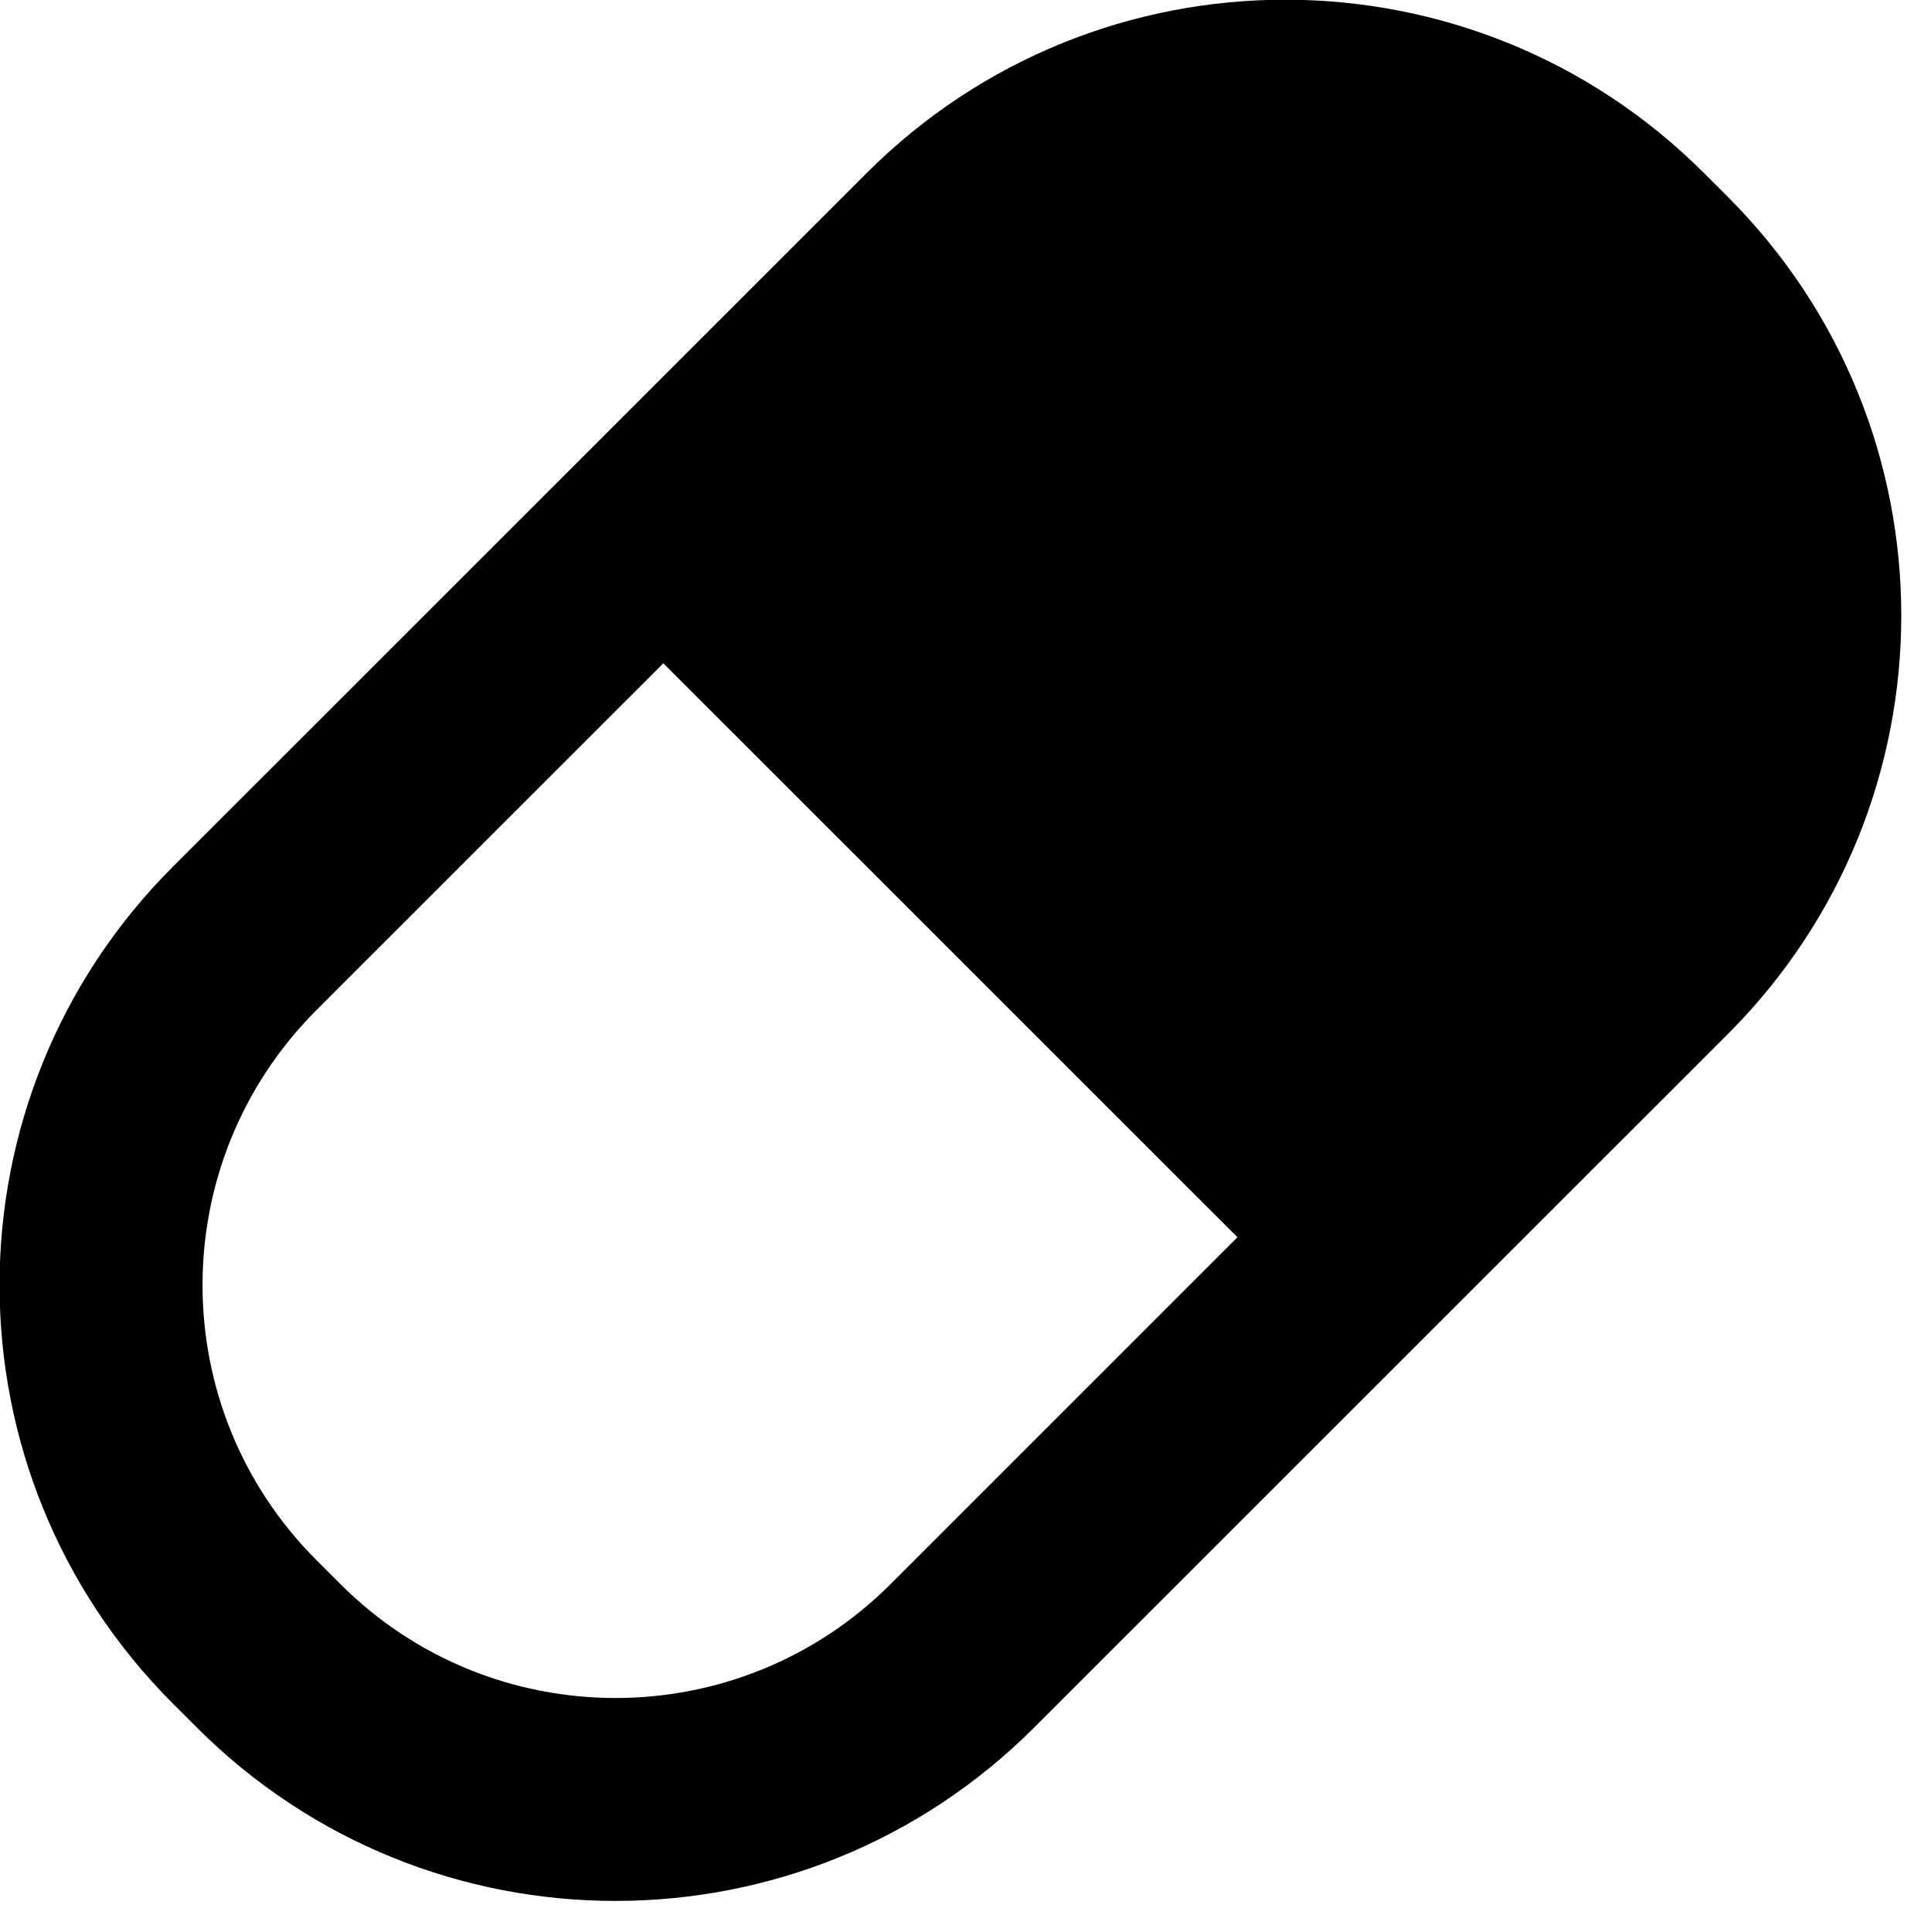
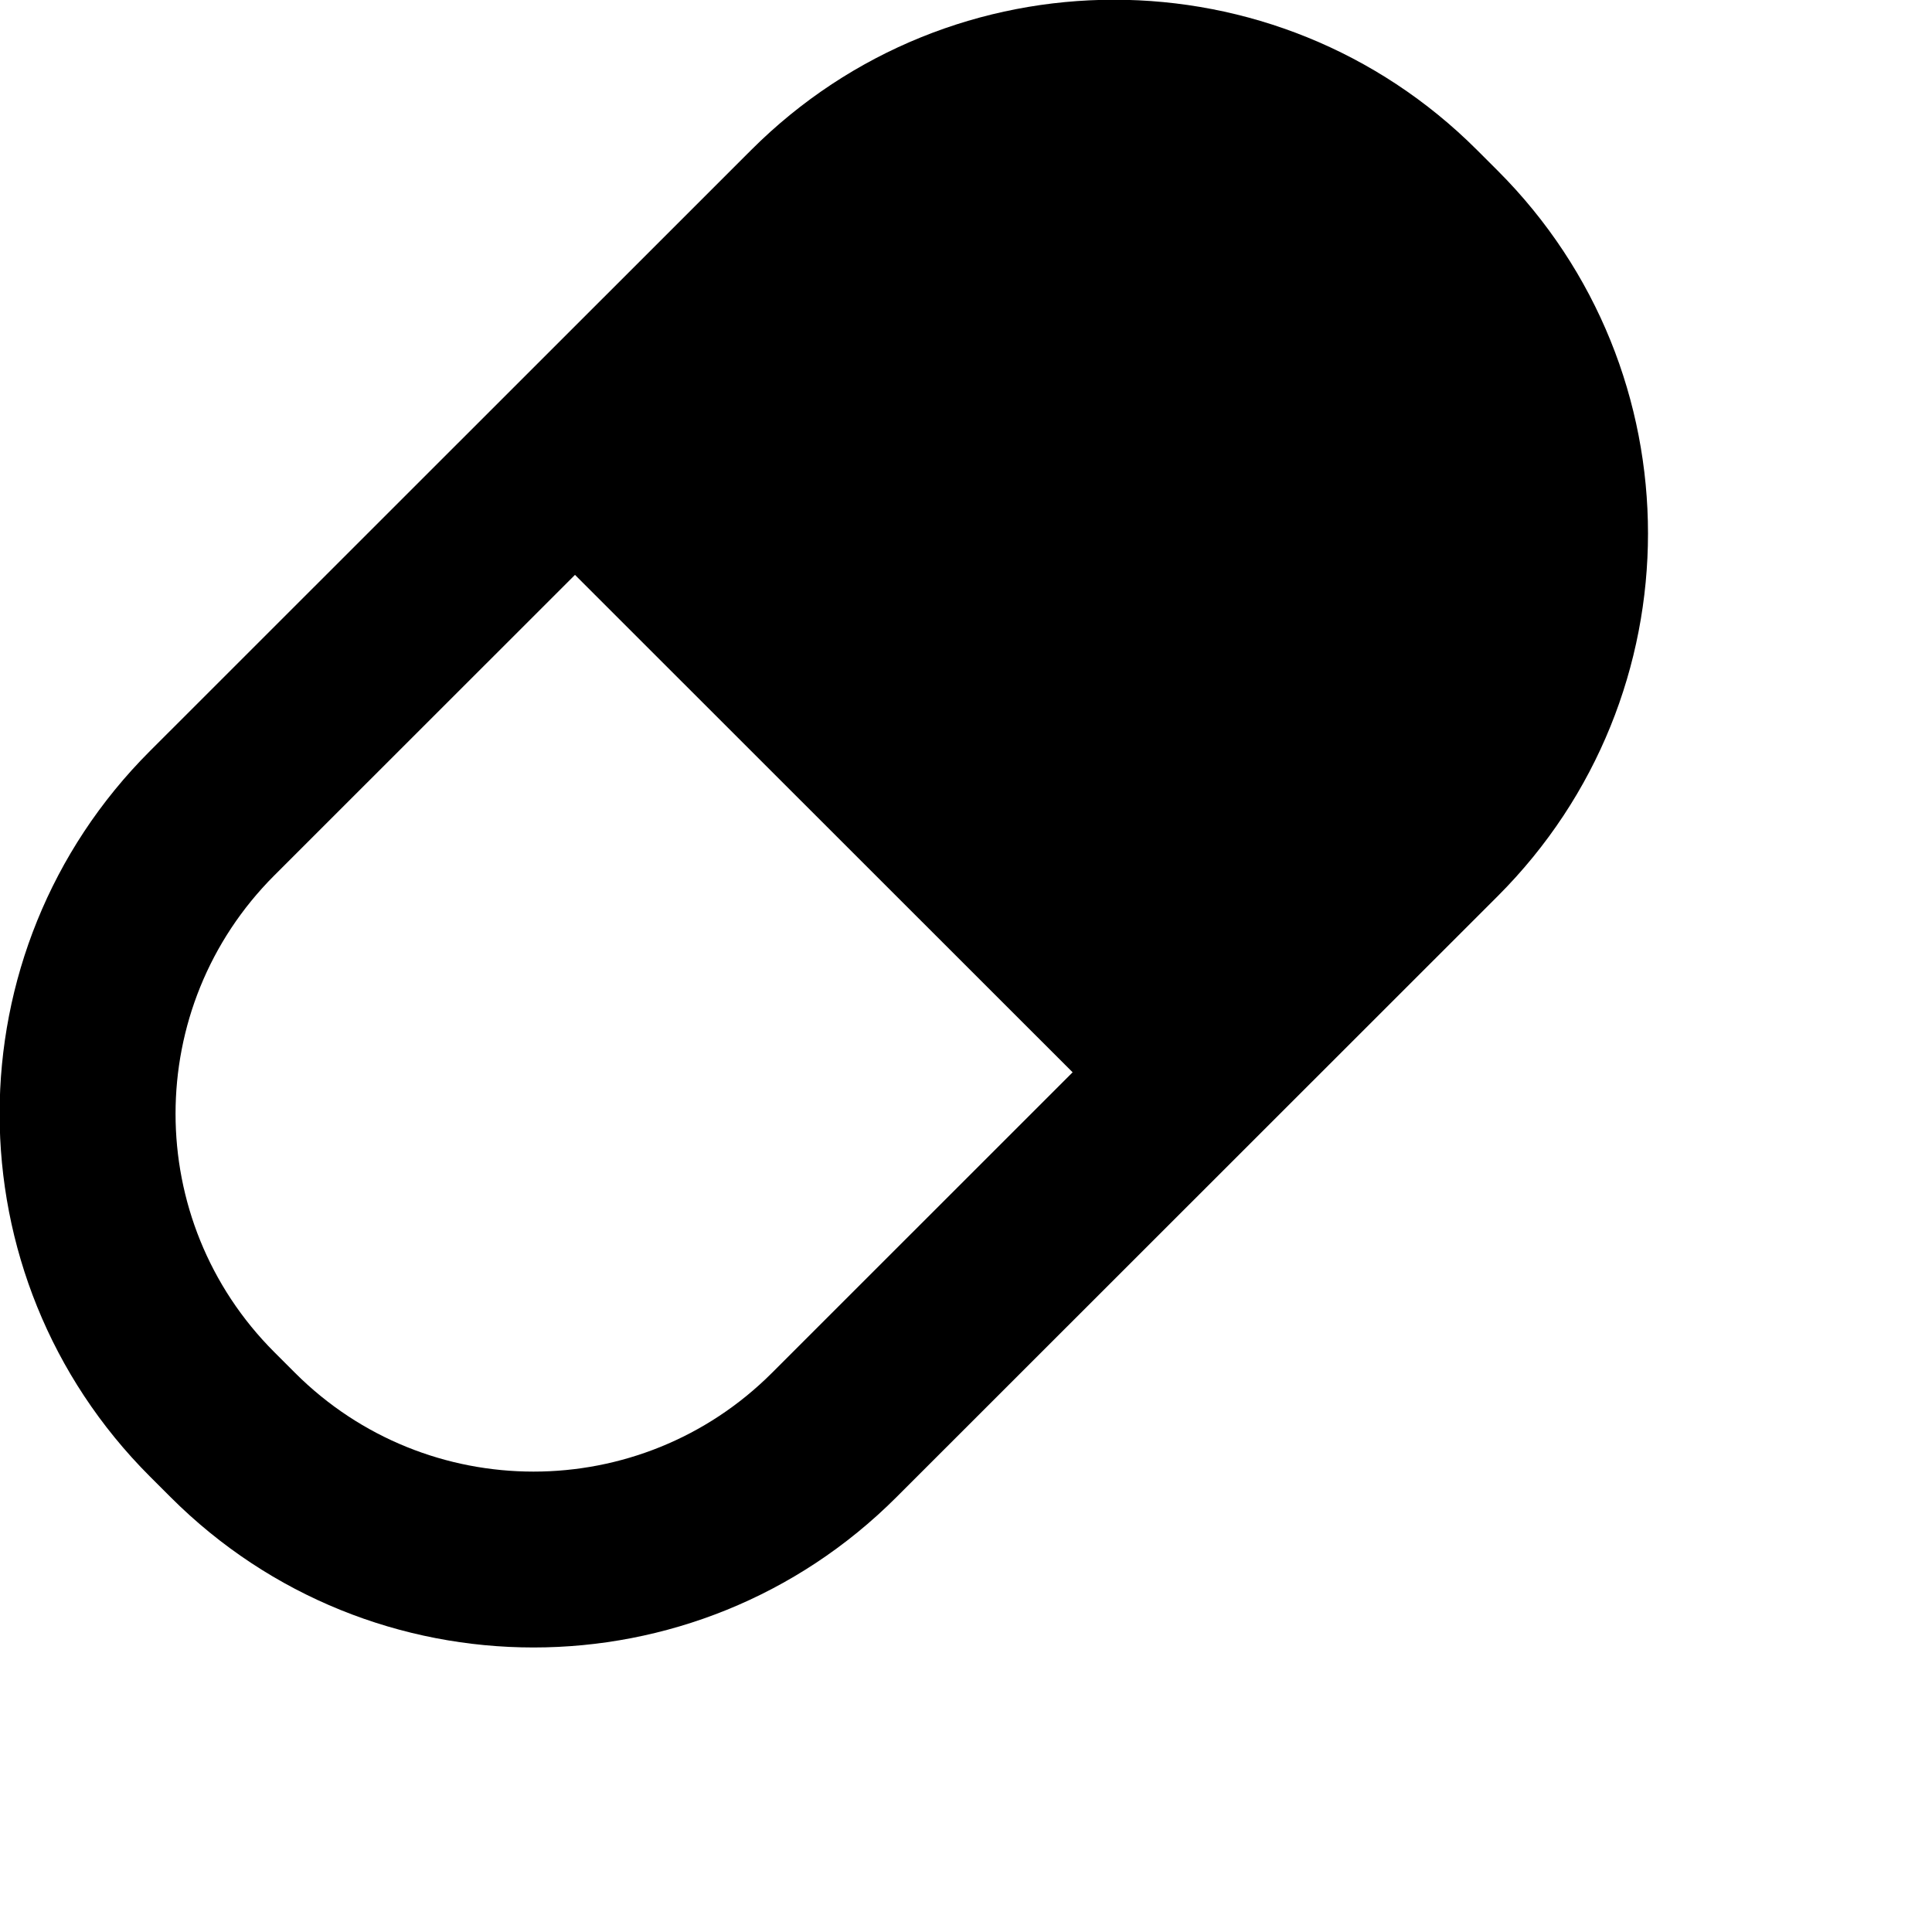
- <svg xmlns="http://www.w3.org/2000/svg" width="77" height="78">
+ <svg xmlns="http://www.w3.org/2000/svg" width="90" height="90">
  <path d="M7.95 69.746l-.966-.965c-9.336-9.332-9.336-24.462 0-33.794L34.995 6.986c9.336-9.331 24.472-9.331 33.808 0l.966.965c9.335 9.333 9.335 24.463 0 33.795l-28.012 28c-9.336 9.333-24.472 9.333-33.807 0zm42.017-19.794L26.785 26.78l-14.006 14c-6.135 6.133-6.135 16.075 0 22.208l.966.966c6.135 6.132 16.082 6.132 22.216 0l14.006-14.002z" fill-rule="evenodd" />
</svg>
